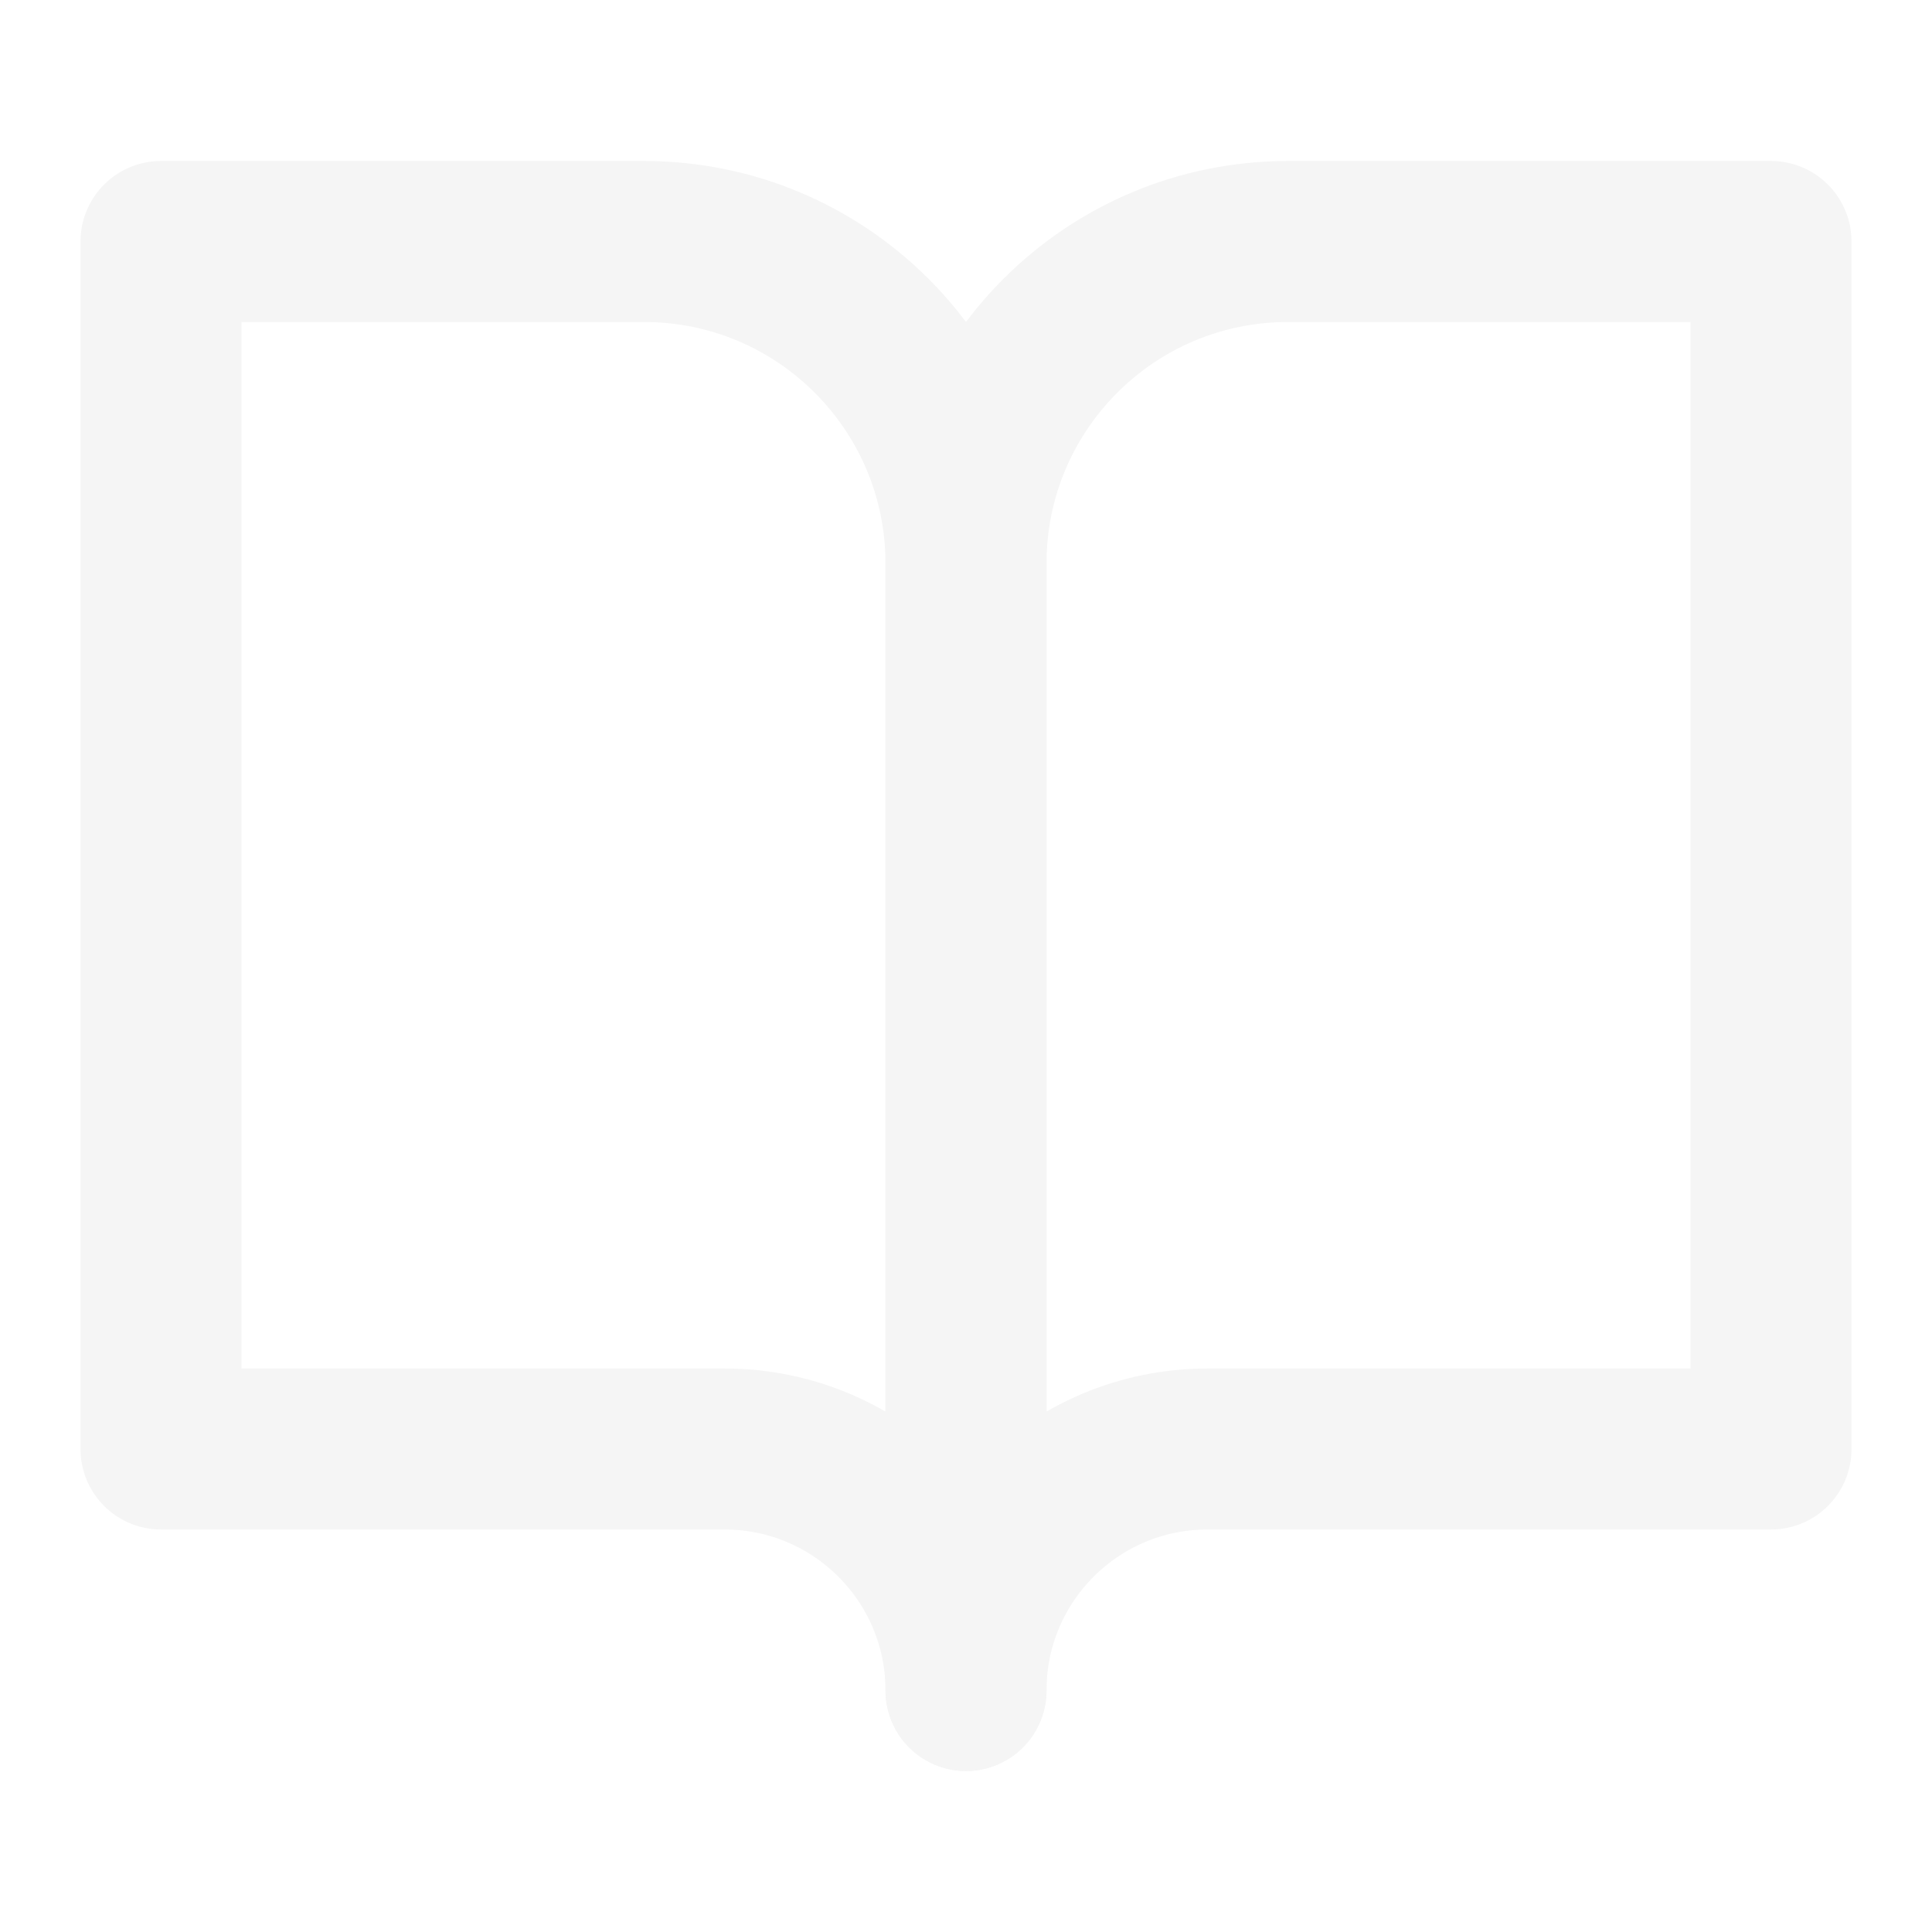
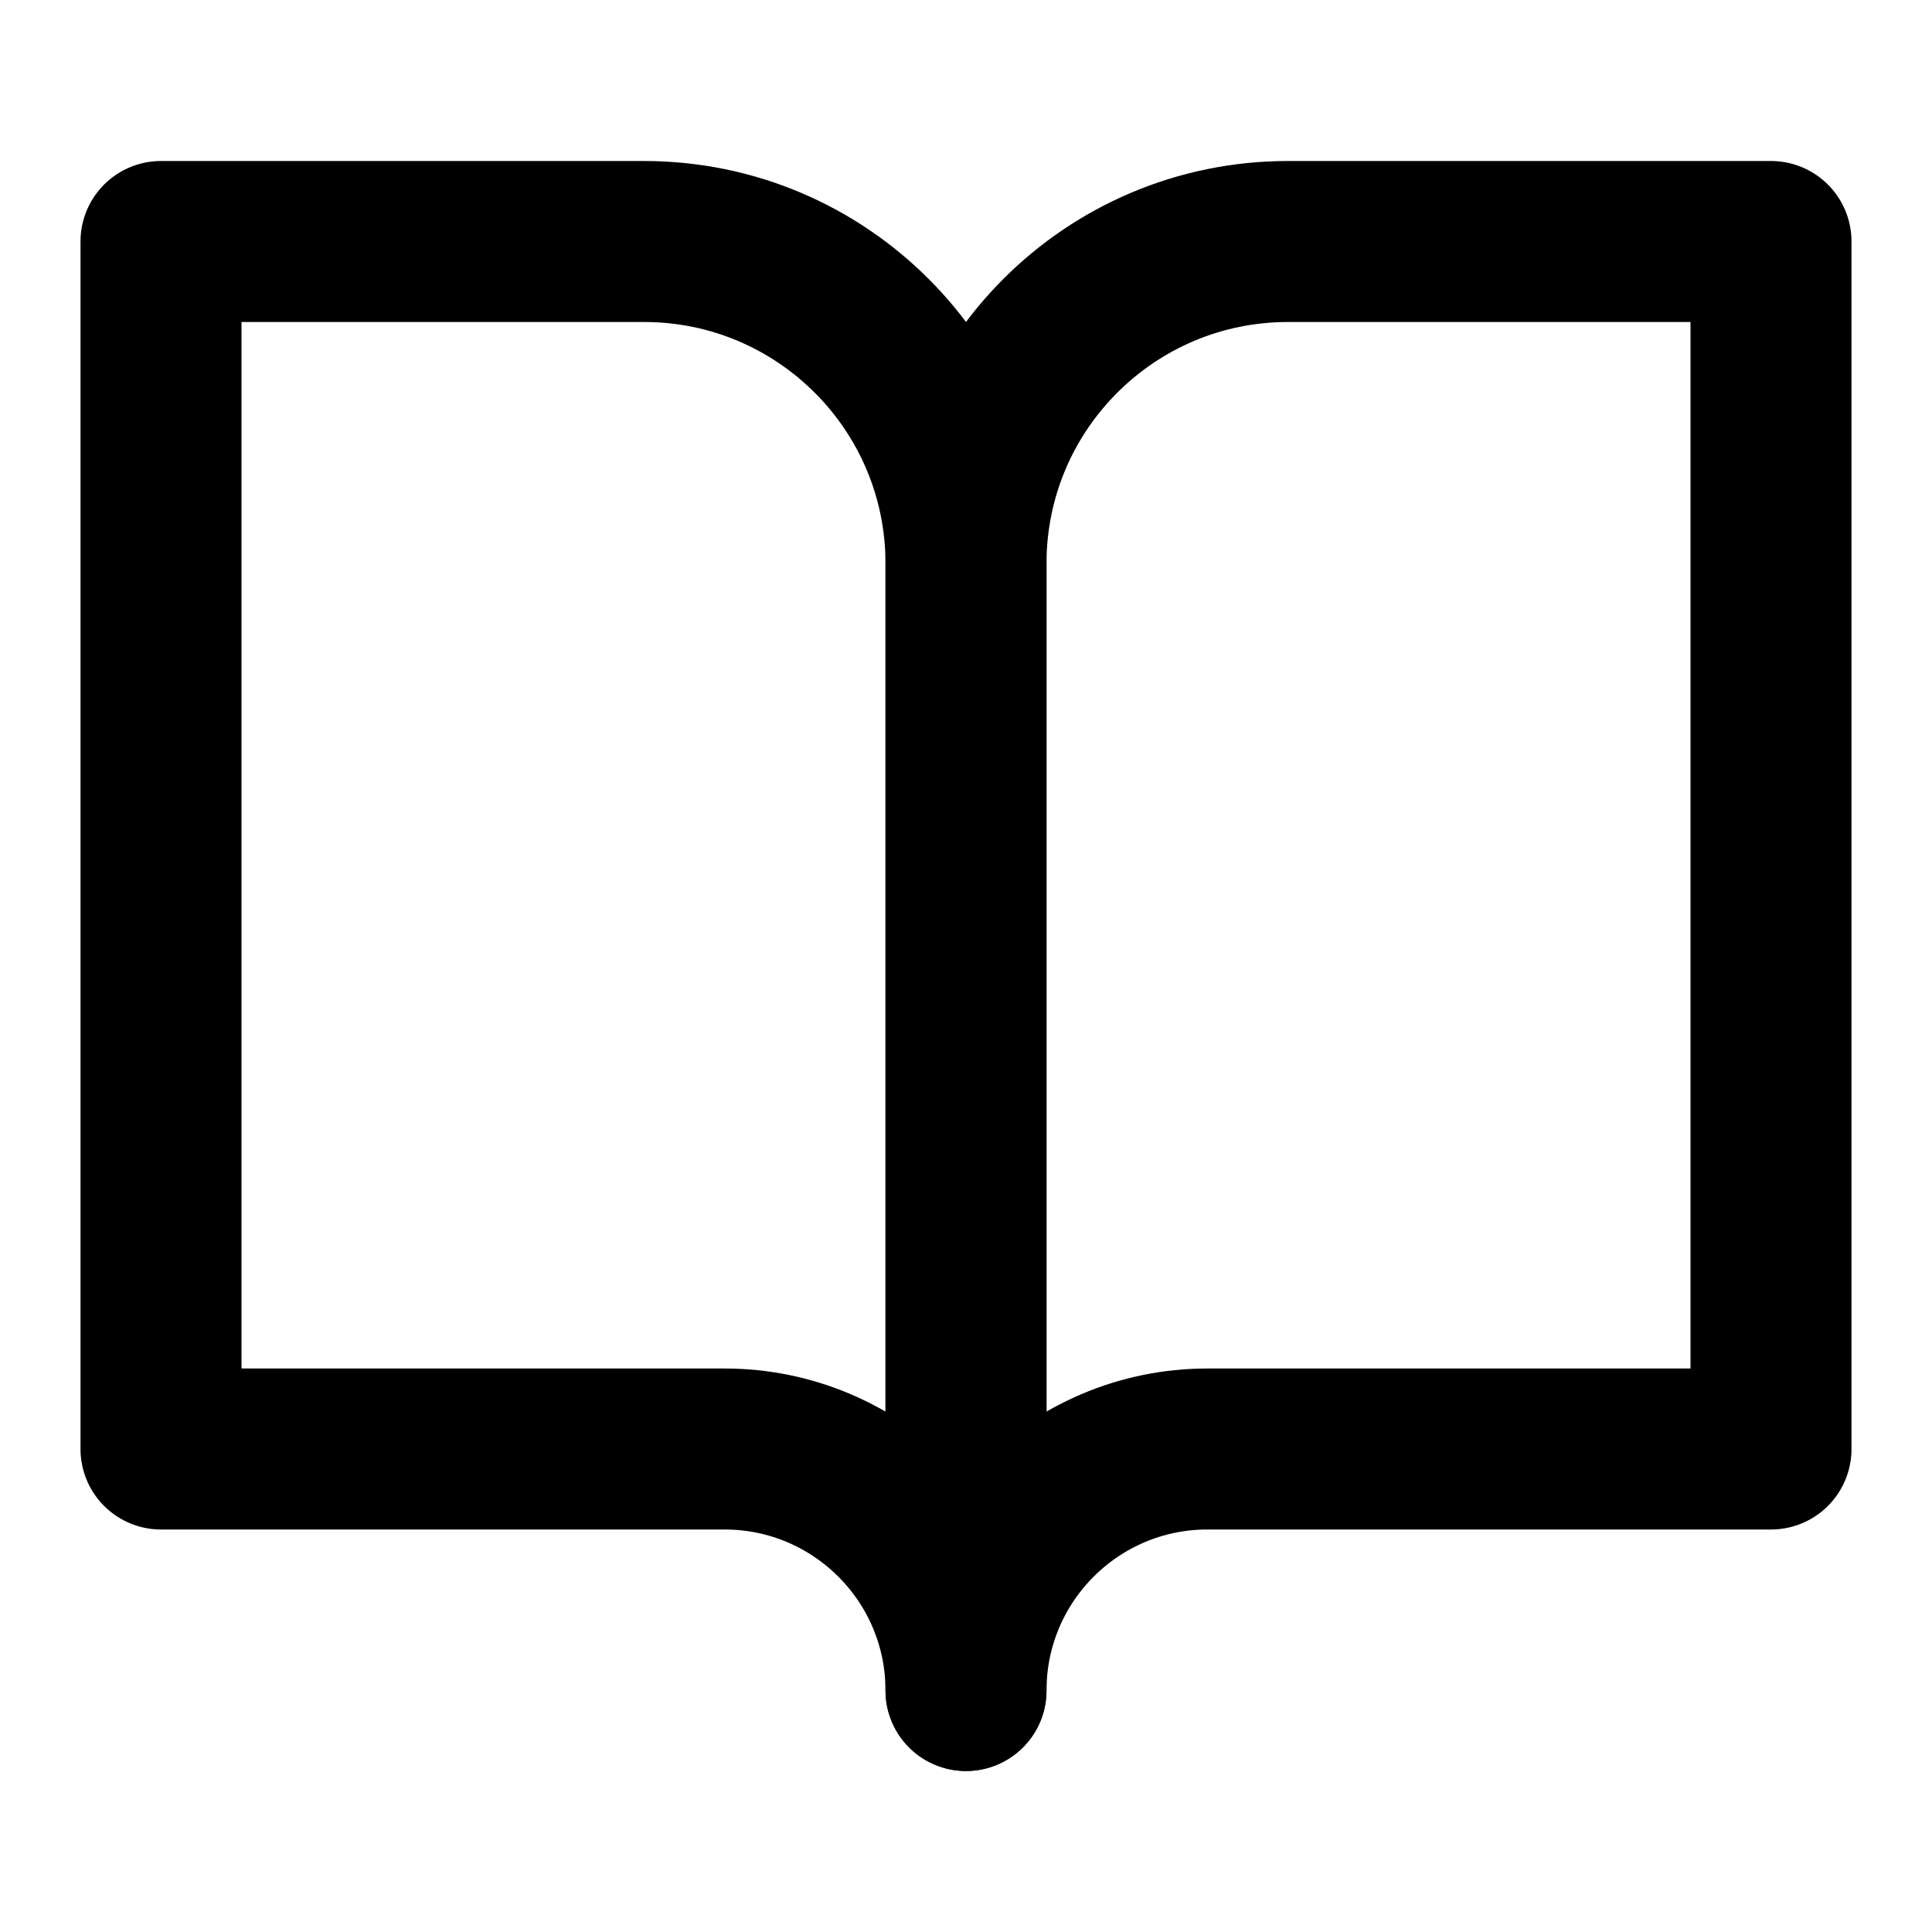
- <svg xmlns="http://www.w3.org/2000/svg" width="24" height="24" viewBox="0 0 24 24" fill="none" stroke="#f5f5f5" stroke-width="2" stroke-linecap="round" stroke-linejoin="round" class="lucide lucide-book-open">
+ <svg xmlns="http://www.w3.org/2000/svg" width="24" height="24" viewBox="0 0 24 24" fill="none" stroke="#000" stroke-width="2" stroke-linecap="round" stroke-linejoin="round" class="lucide lucide-book-open">
  <path d="M2 3h6a4 4 0 0 1 4 4v14a3 3 0 0 0-3-3H2z" />
  <path d="M22 3h-6a4 4 0 0 0-4 4v14a3 3 0 0 1 3-3h7z" />
</svg>
